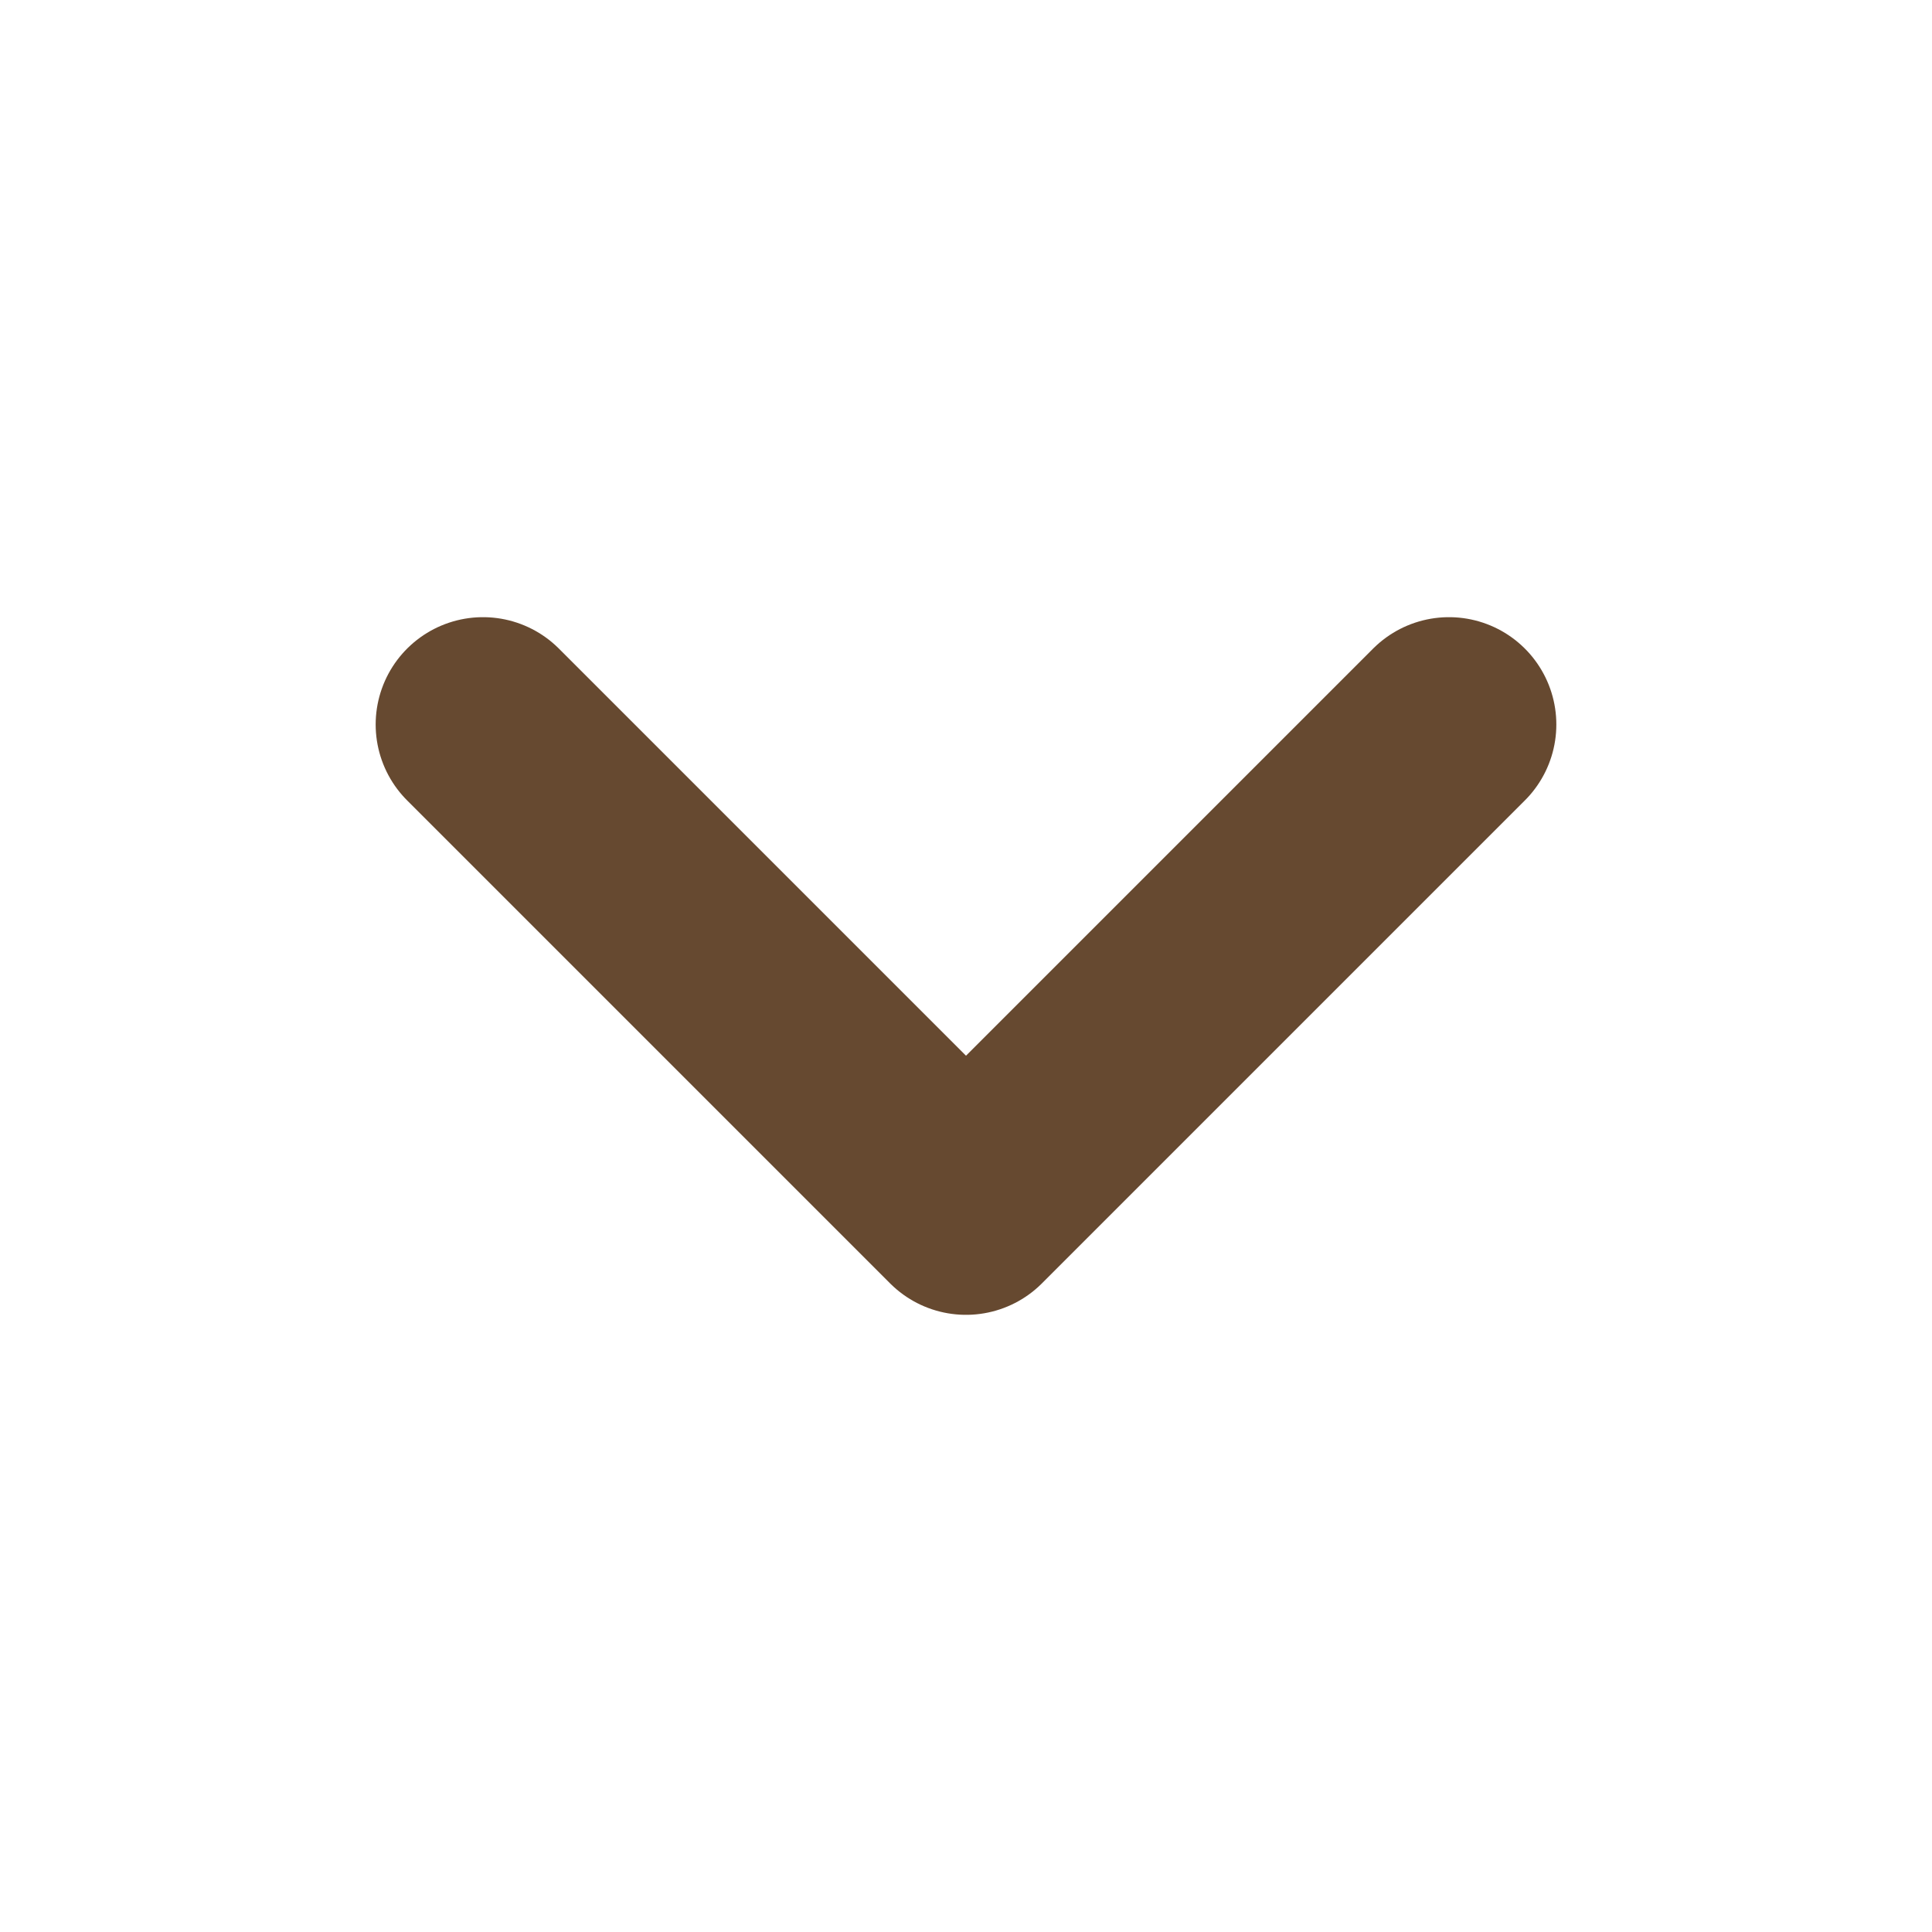
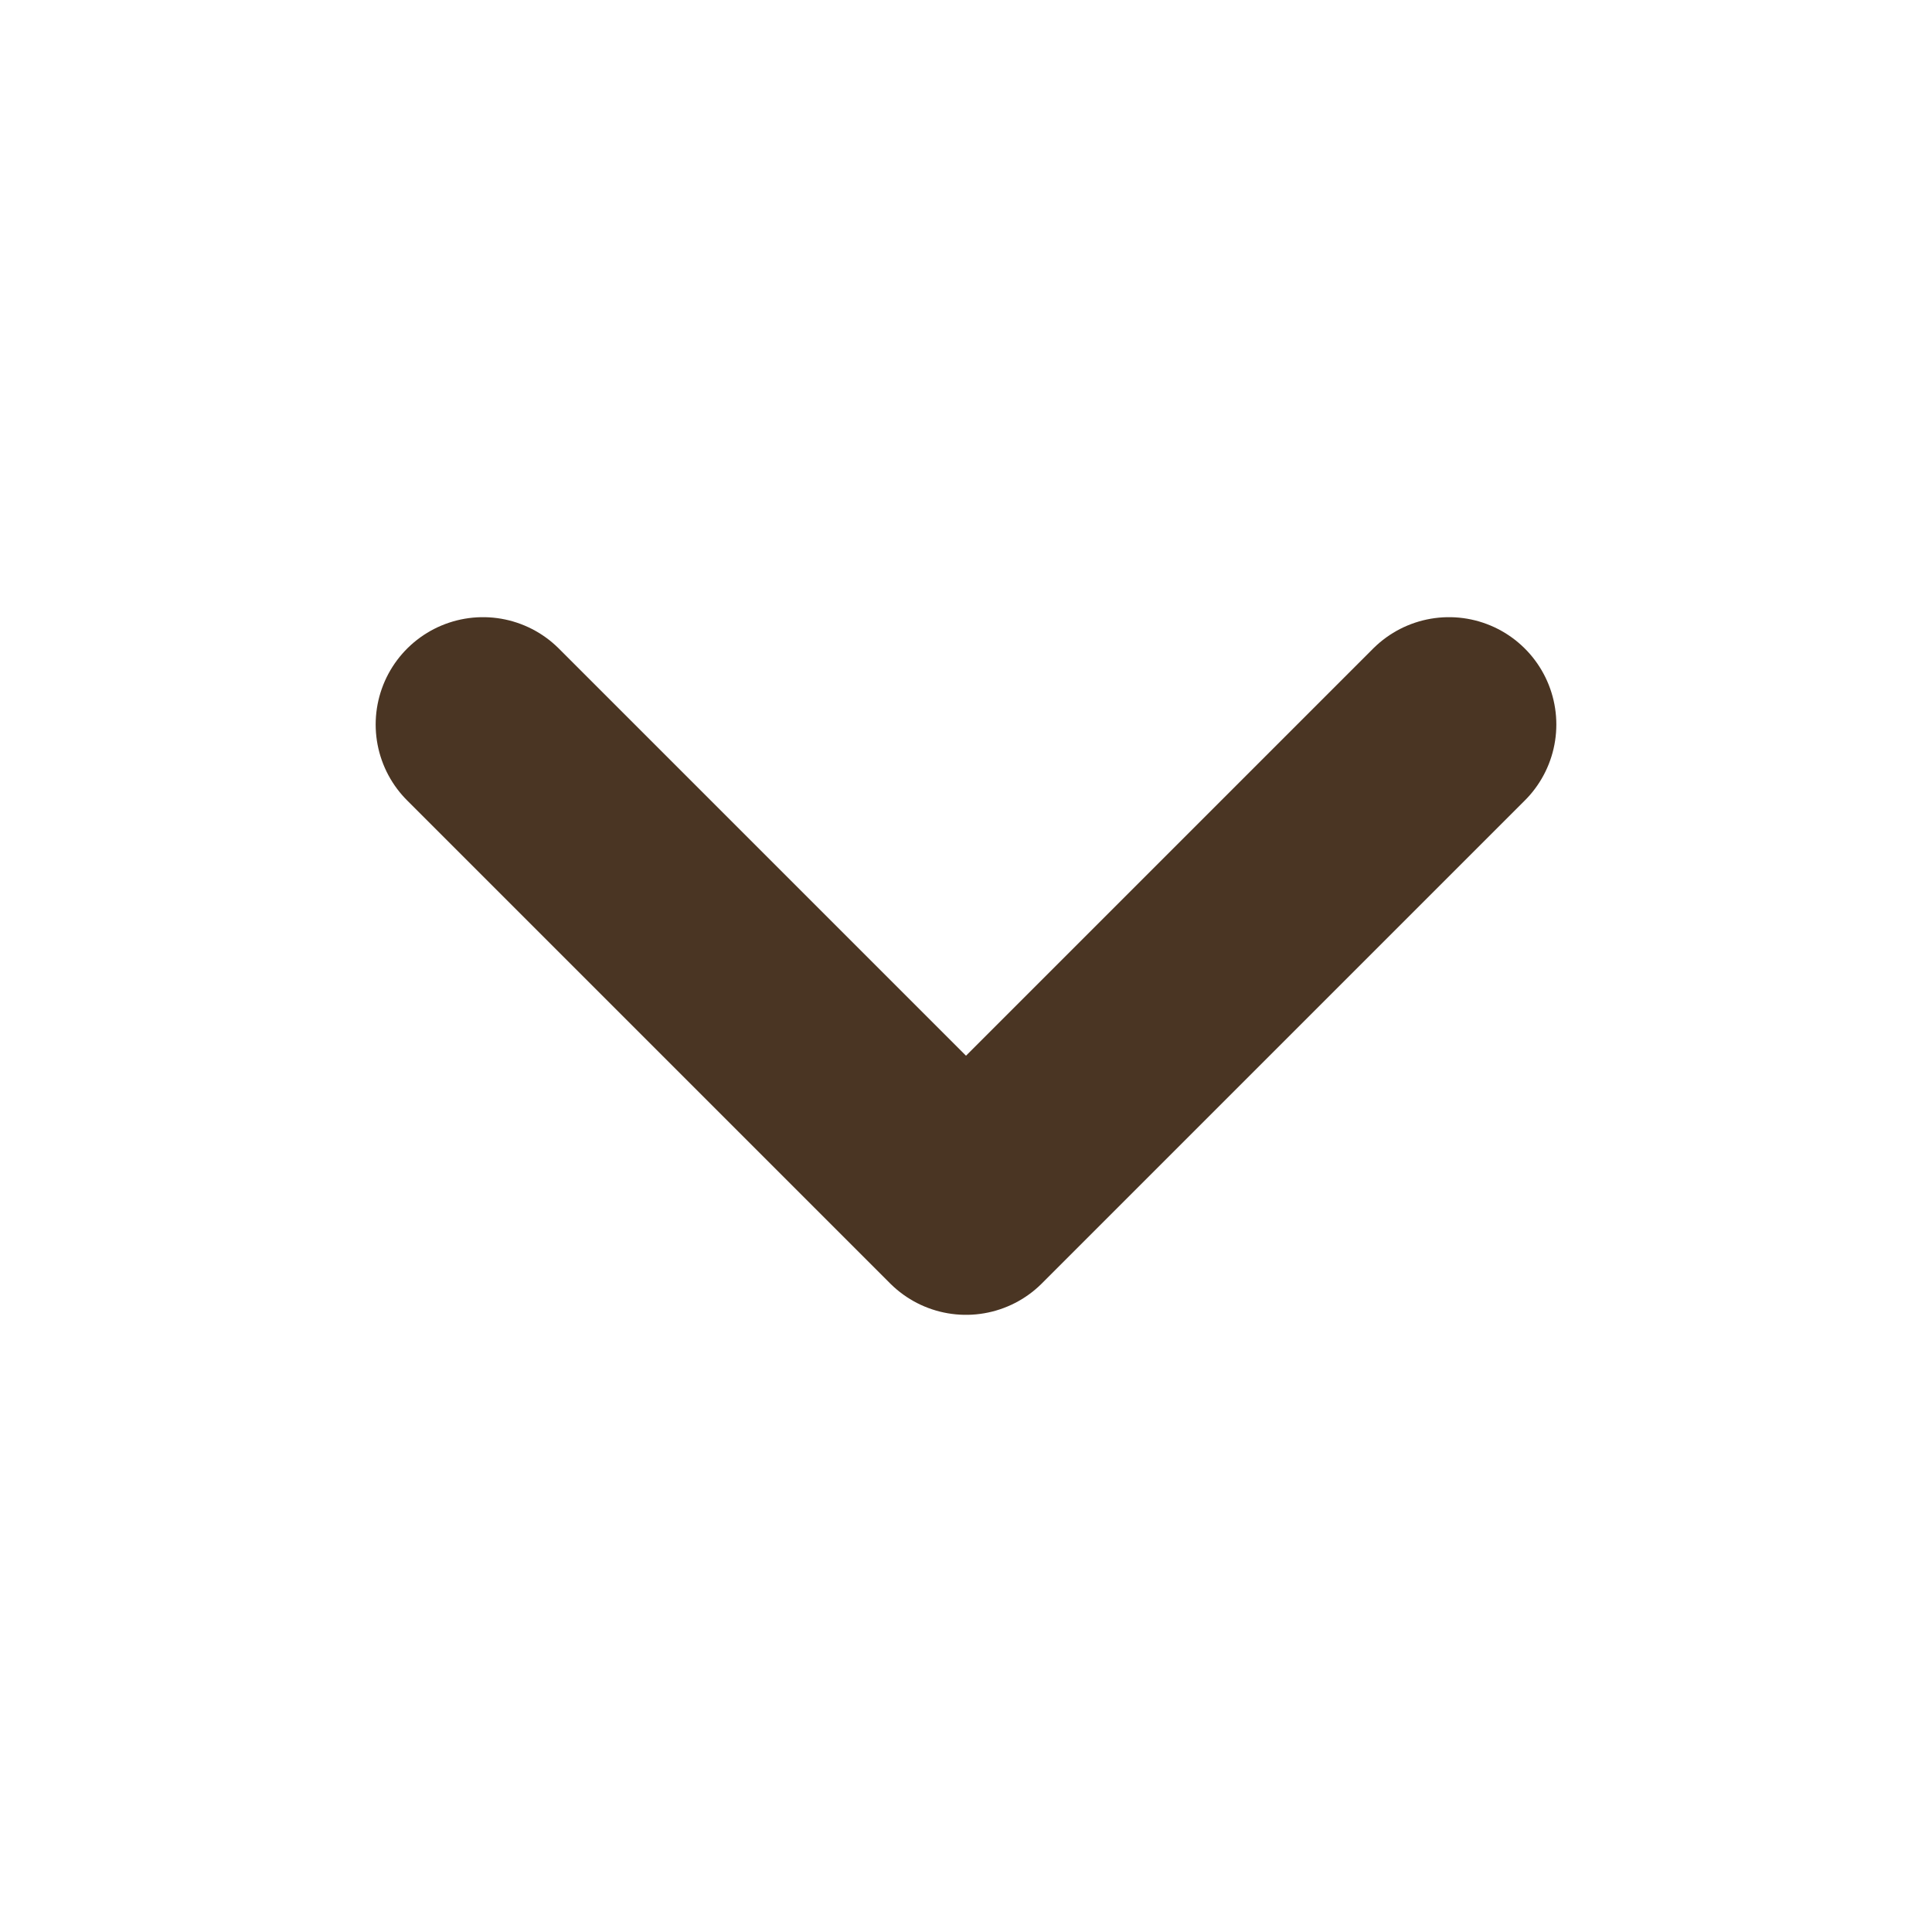
<svg xmlns="http://www.w3.org/2000/svg" preserveAspectRatio="none" overflow="visible" style="display: block;" width="18" height="18" viewBox="0 0 18 18" fill="none">
  <g id="icon/chevron">
-     <path id="Vector" d="M4.5 6.75L9 11.25L13.5 6.75" stroke="#664930" stroke-width="2" stroke-linecap="round" stroke-linejoin="round" />
+     <path id="Vector" d="M4.5 6.75L9 11.25L13.5 6.75" stroke="#4A3523" stroke-width="2" stroke-linecap="round" stroke-linejoin="round" />
  </g>
</svg>
